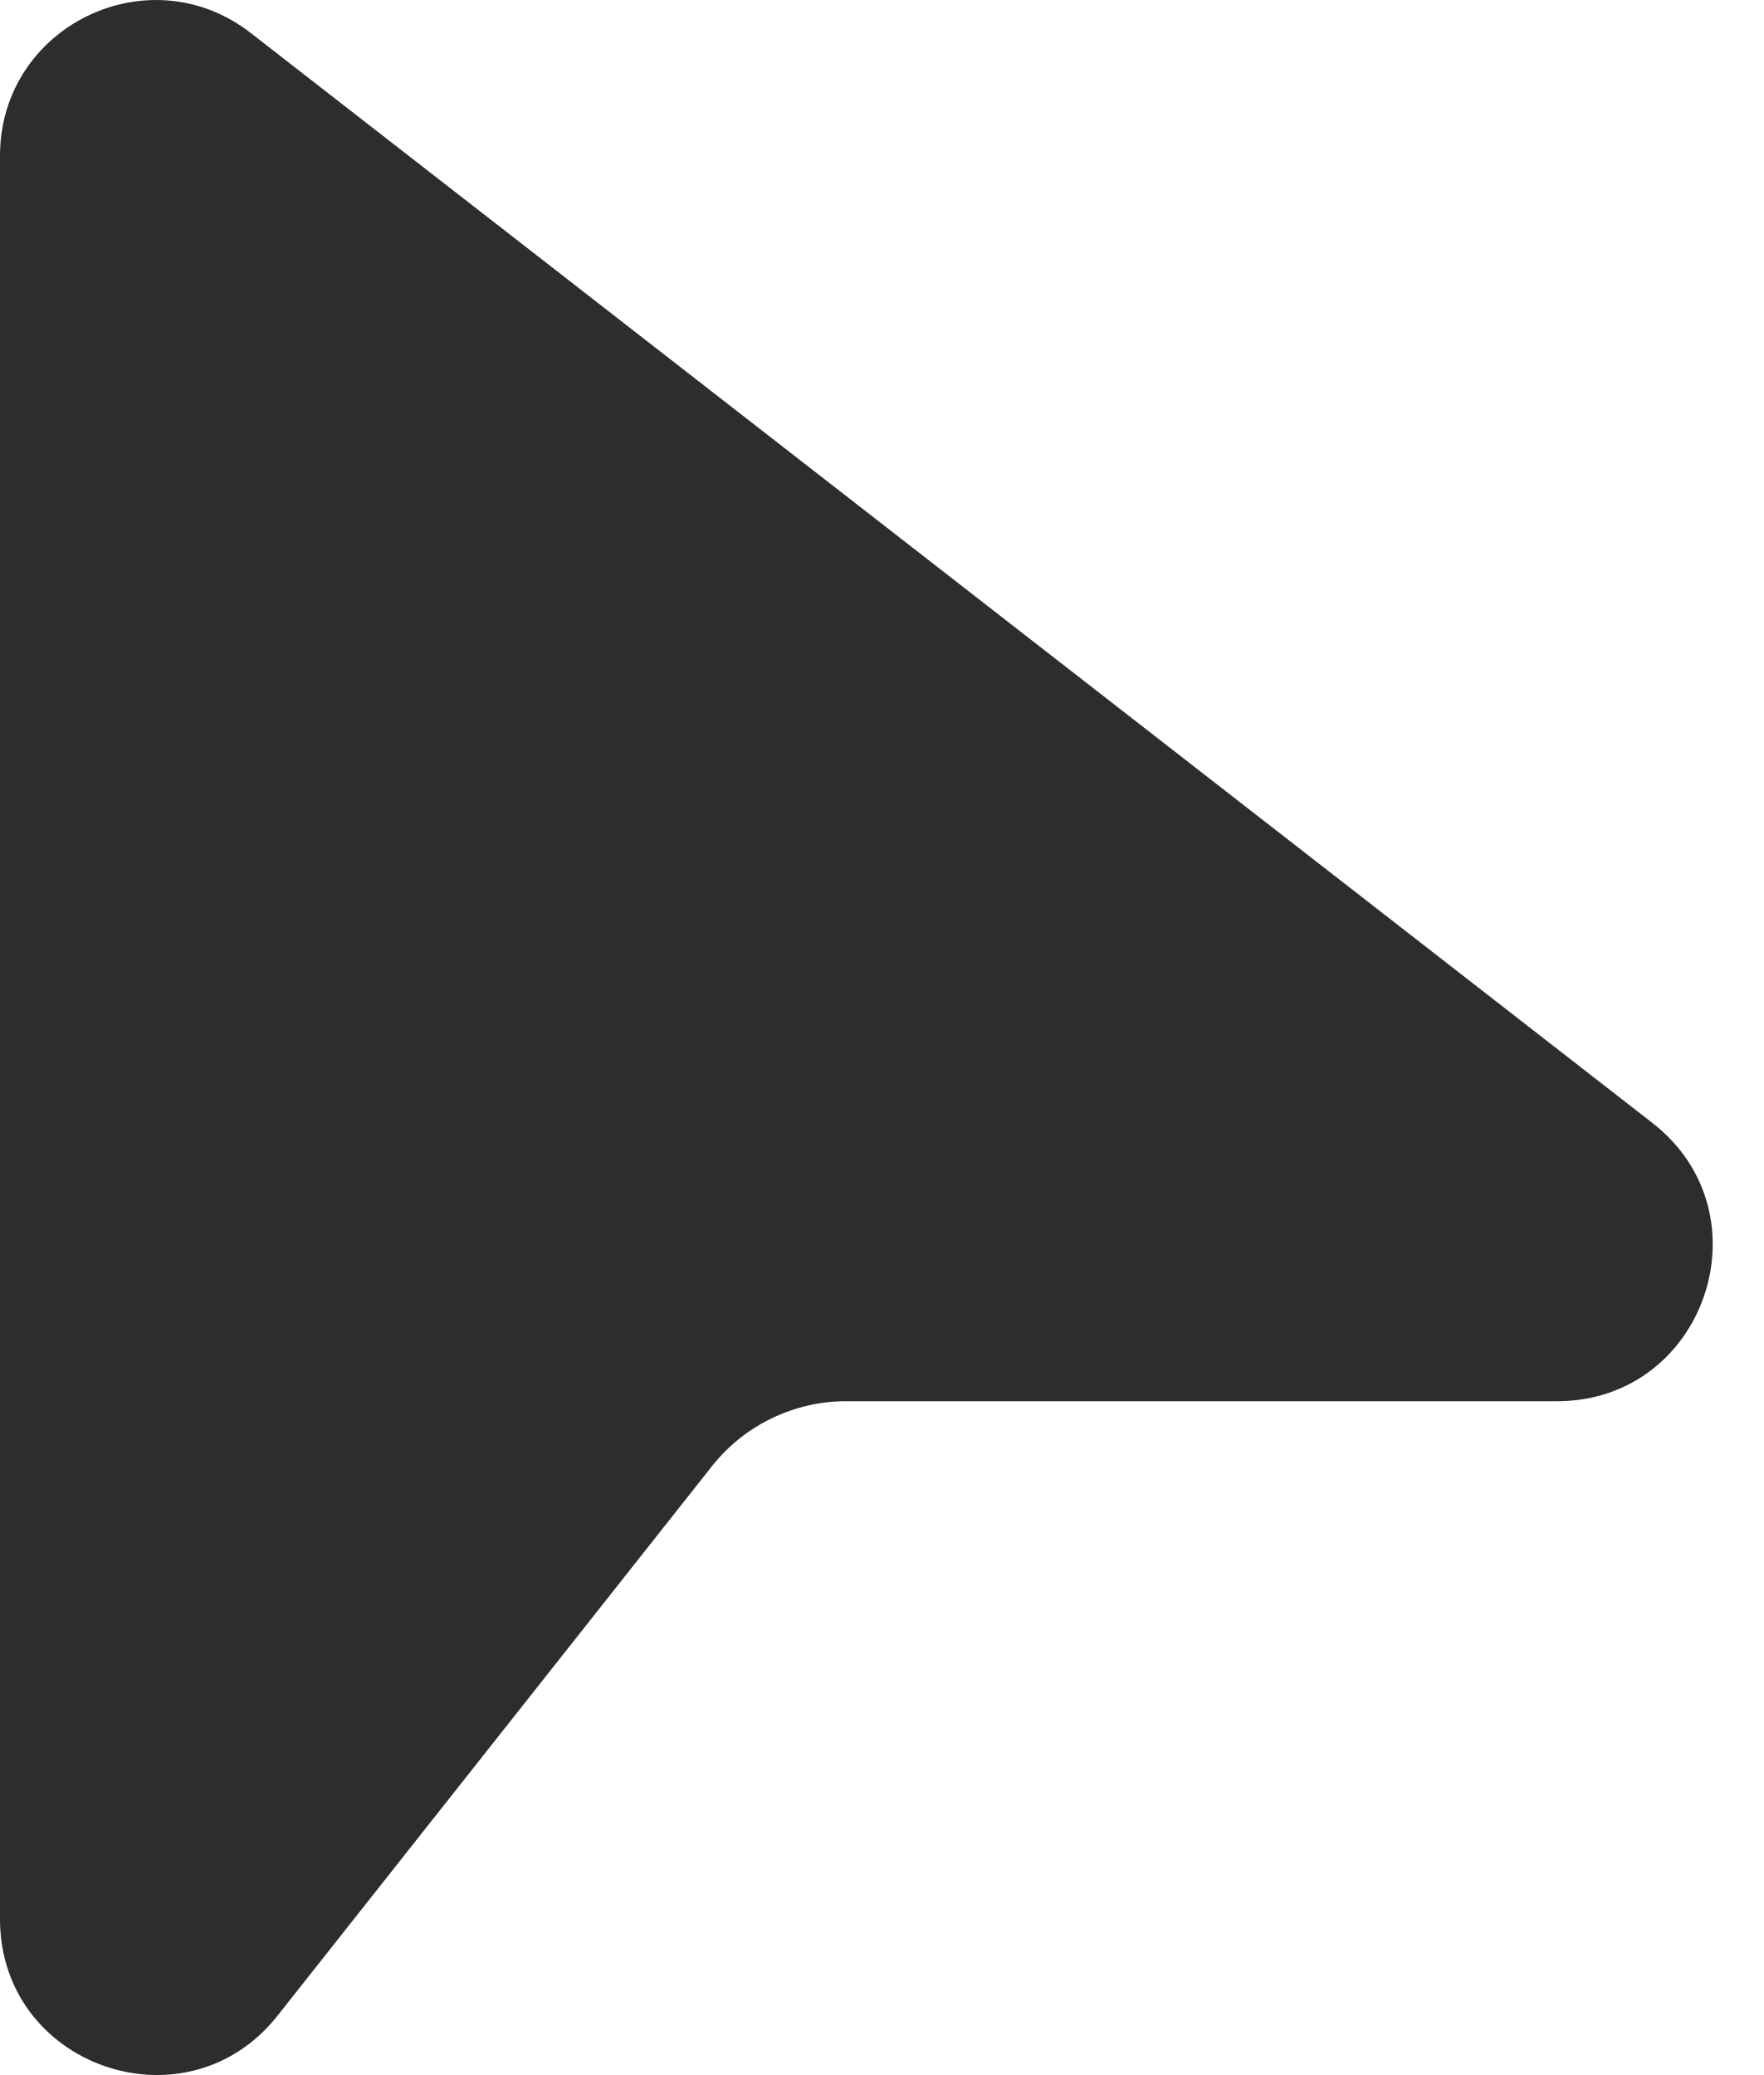
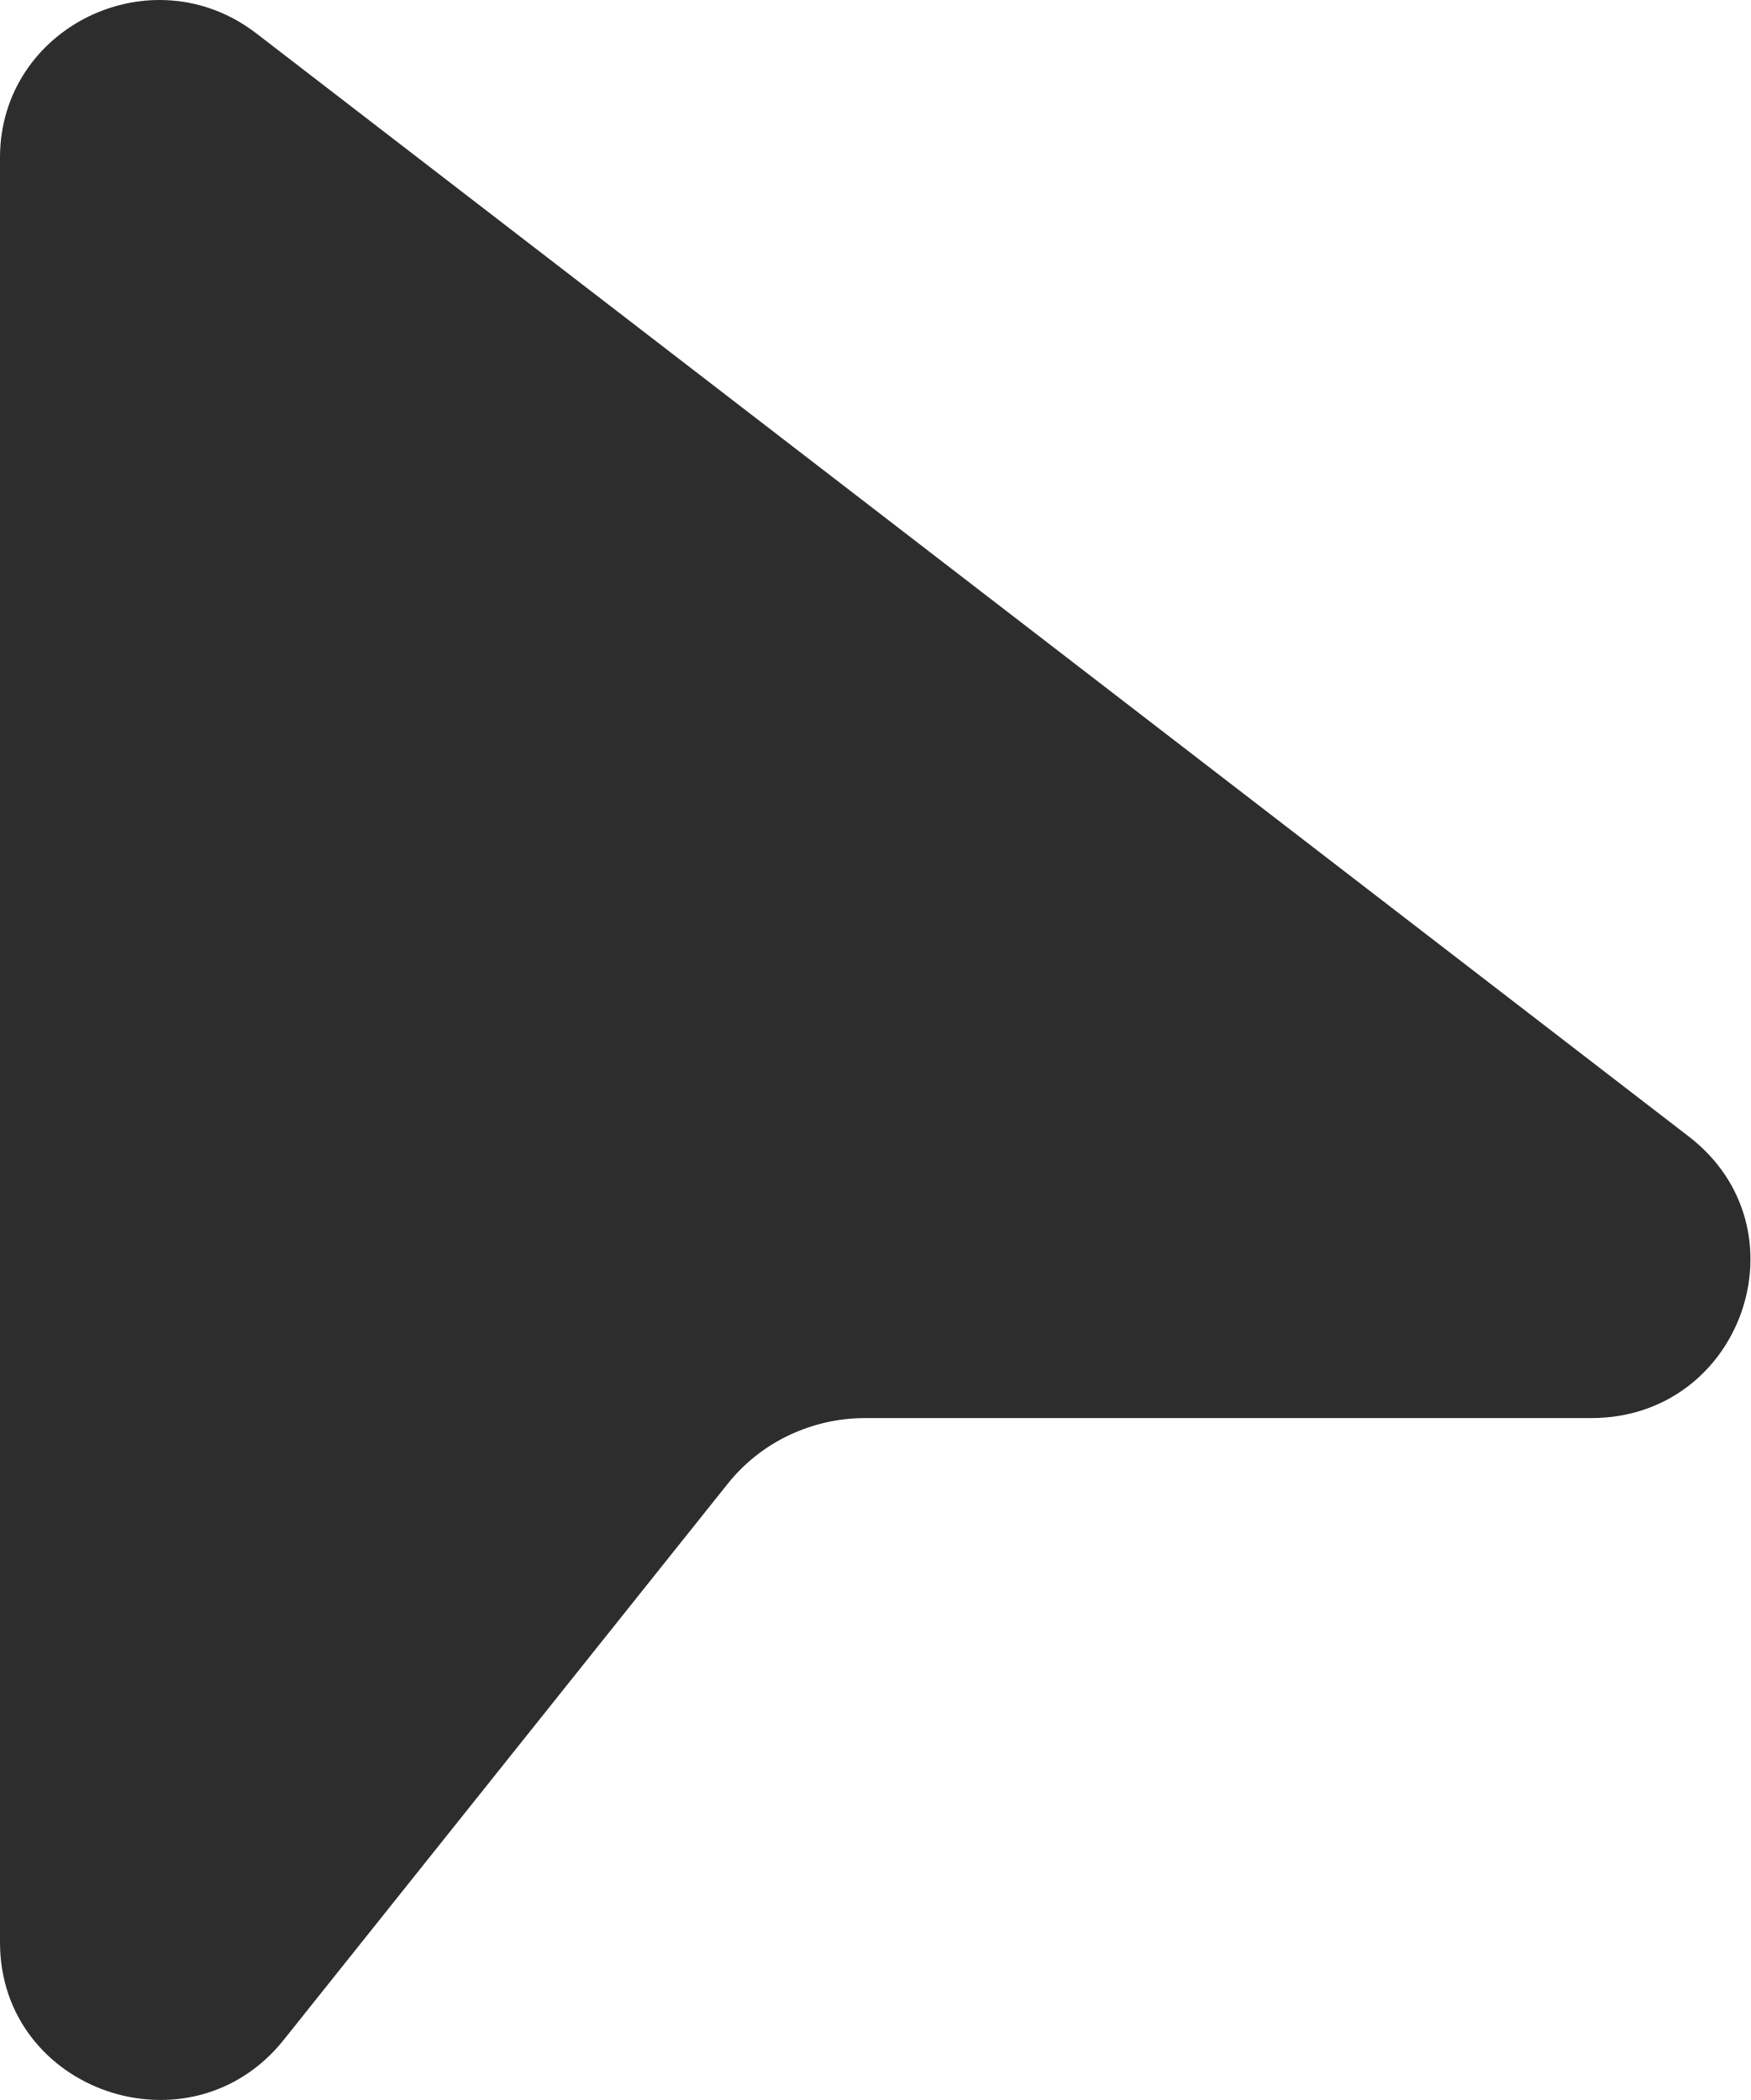
- <svg xmlns="http://www.w3.org/2000/svg" width="17" height="20" viewBox="0 0 17 20" fill="none">
-   <path d="M2.419 0.32C1.435 -0.448 0 0.254 0 1.501V18.498C0 19.919 1.794 20.543 2.675 19.428L6.862 14.131C7.017 13.936 7.213 13.778 7.438 13.67C7.662 13.562 7.907 13.505 8.156 13.506H15.004C16.431 13.506 17.051 11.699 15.924 10.823L2.419 0.32Z" fill="#2C2D2C" />
+ <svg xmlns="http://www.w3.org/2000/svg" width="15" height="18" viewBox="0 0 15 18" fill="none">
+   <path d="M2.199 0.288C1.304 -0.403 0 0.228 0 1.351V16.648C0 17.927 1.63 18.488 2.431 17.485L6.236 12.718C6.377 12.542 6.555 12.4 6.759 12.303C6.963 12.206 7.186 12.155 7.412 12.155H13.635C14.932 12.155 15.496 10.529 14.471 9.741L2.199 0.288Z" fill="#2C2D2C" />
</svg>
